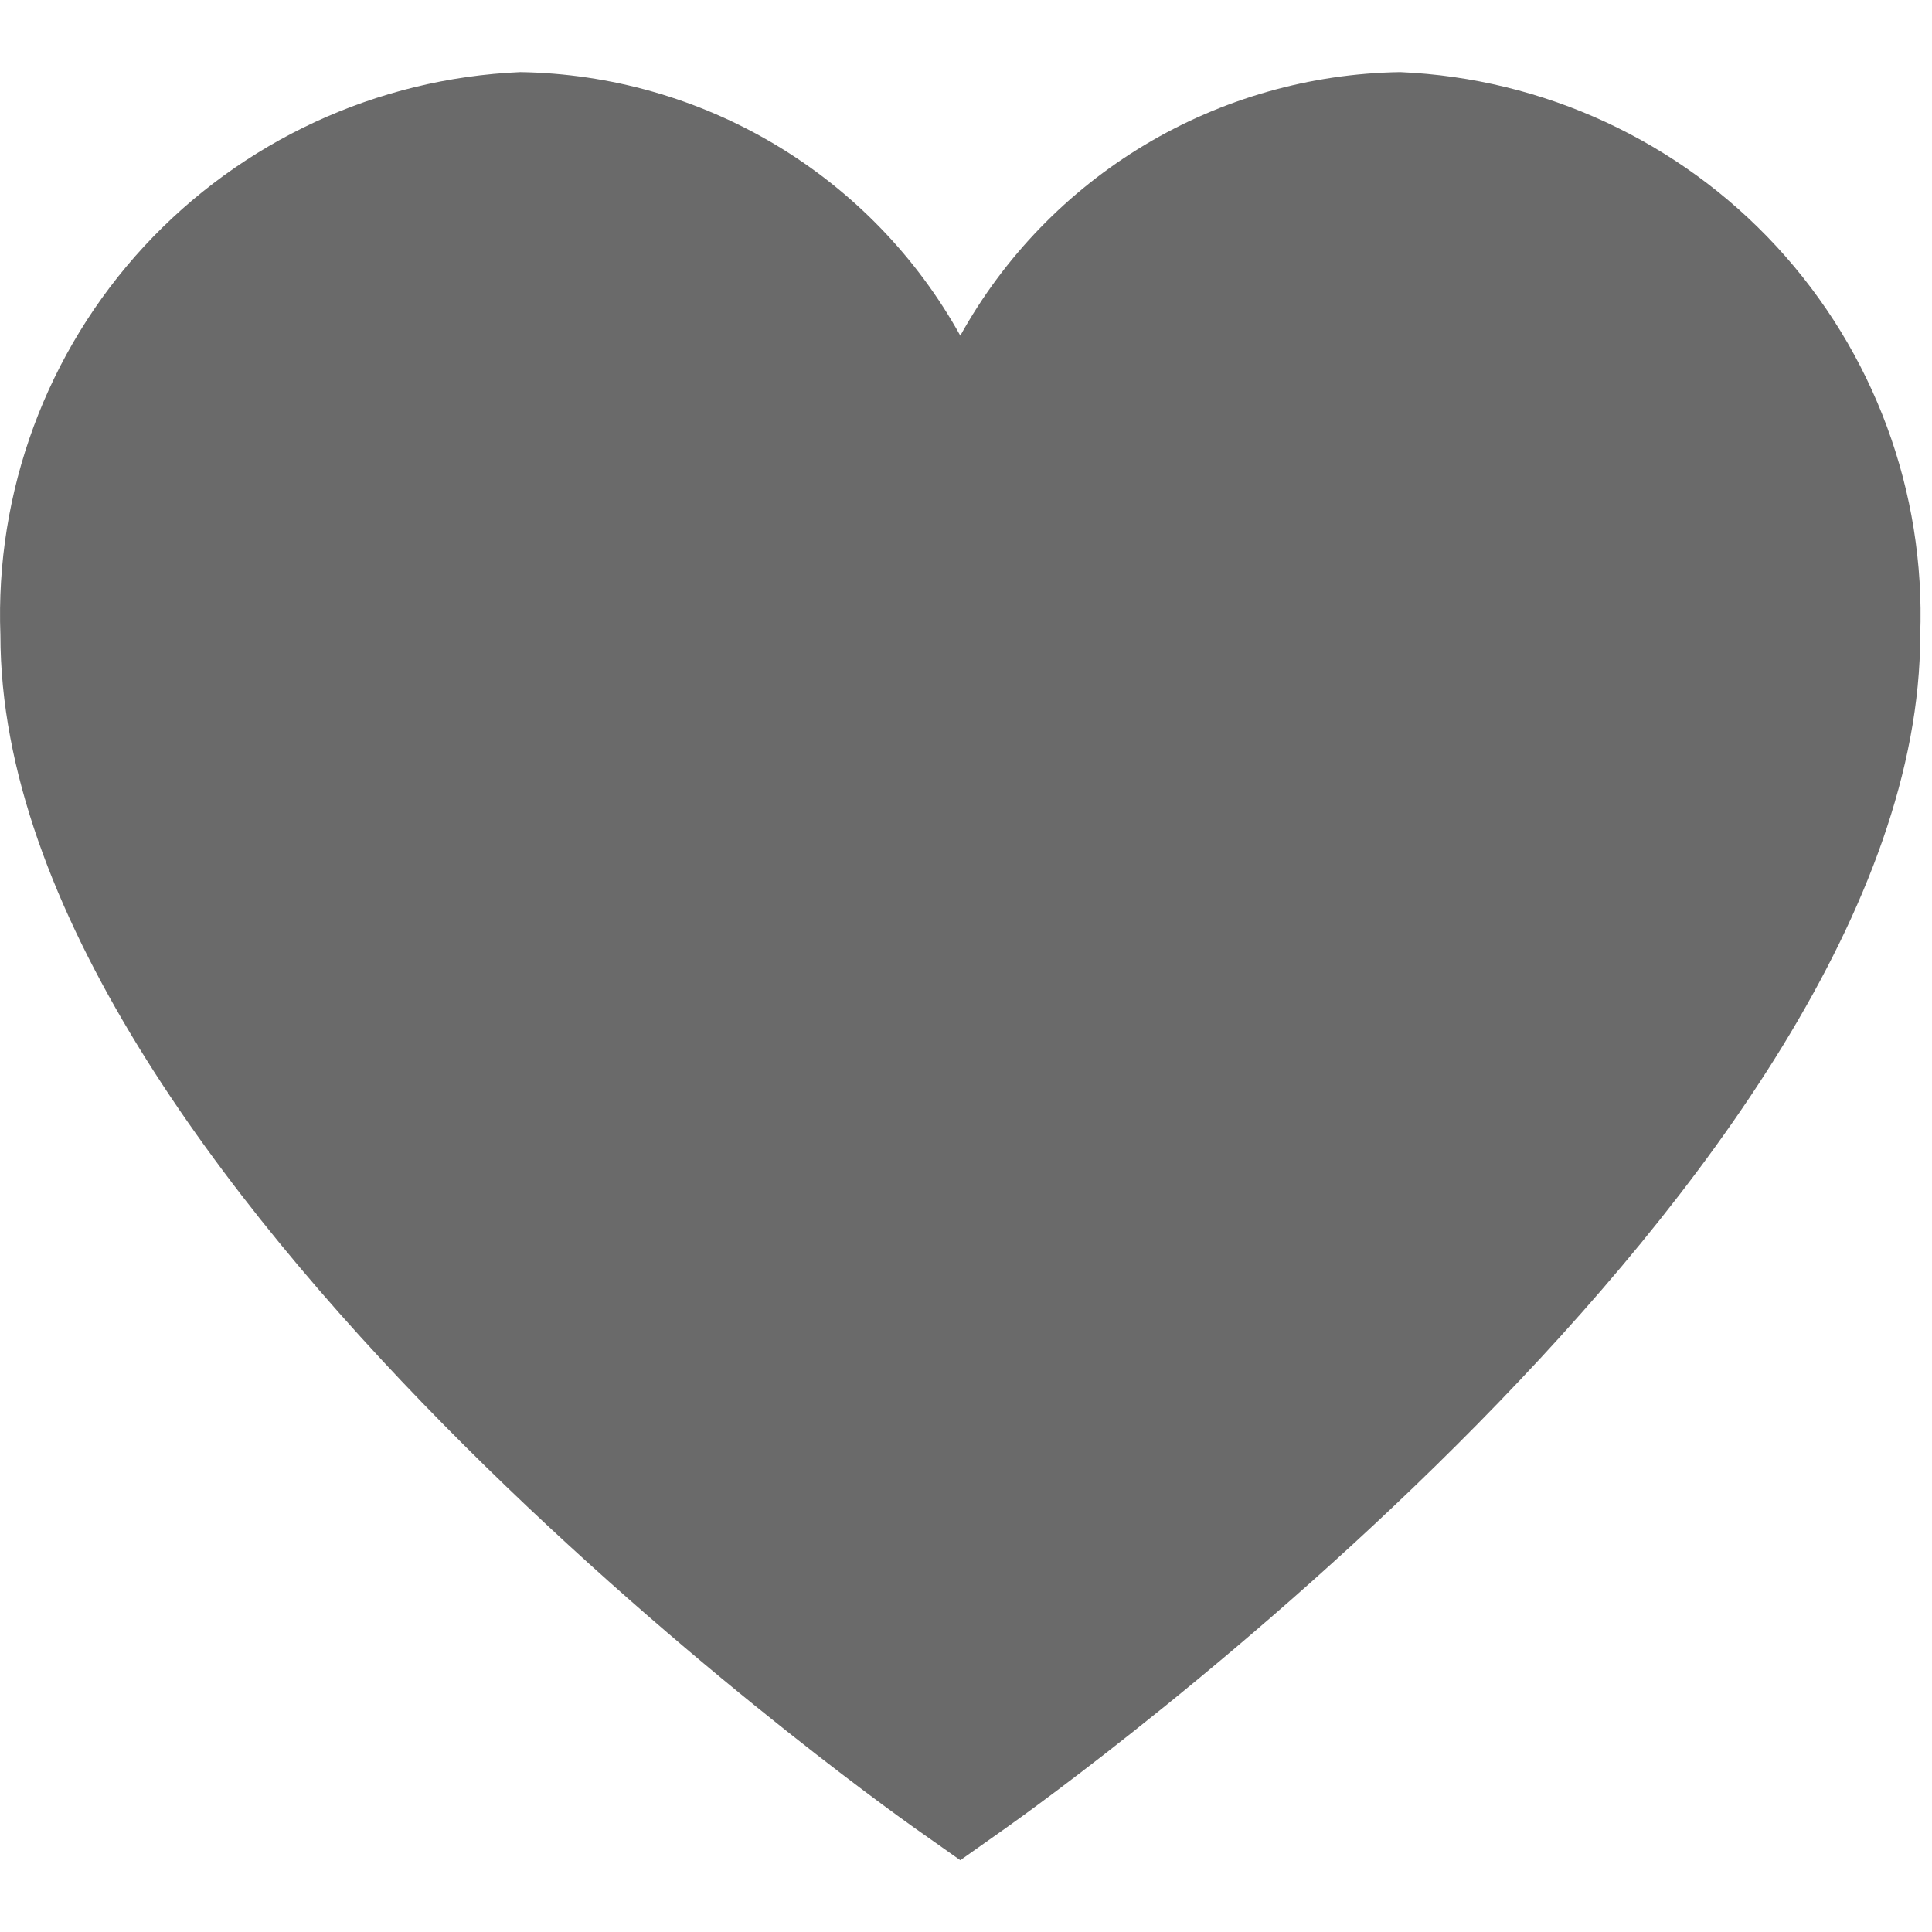
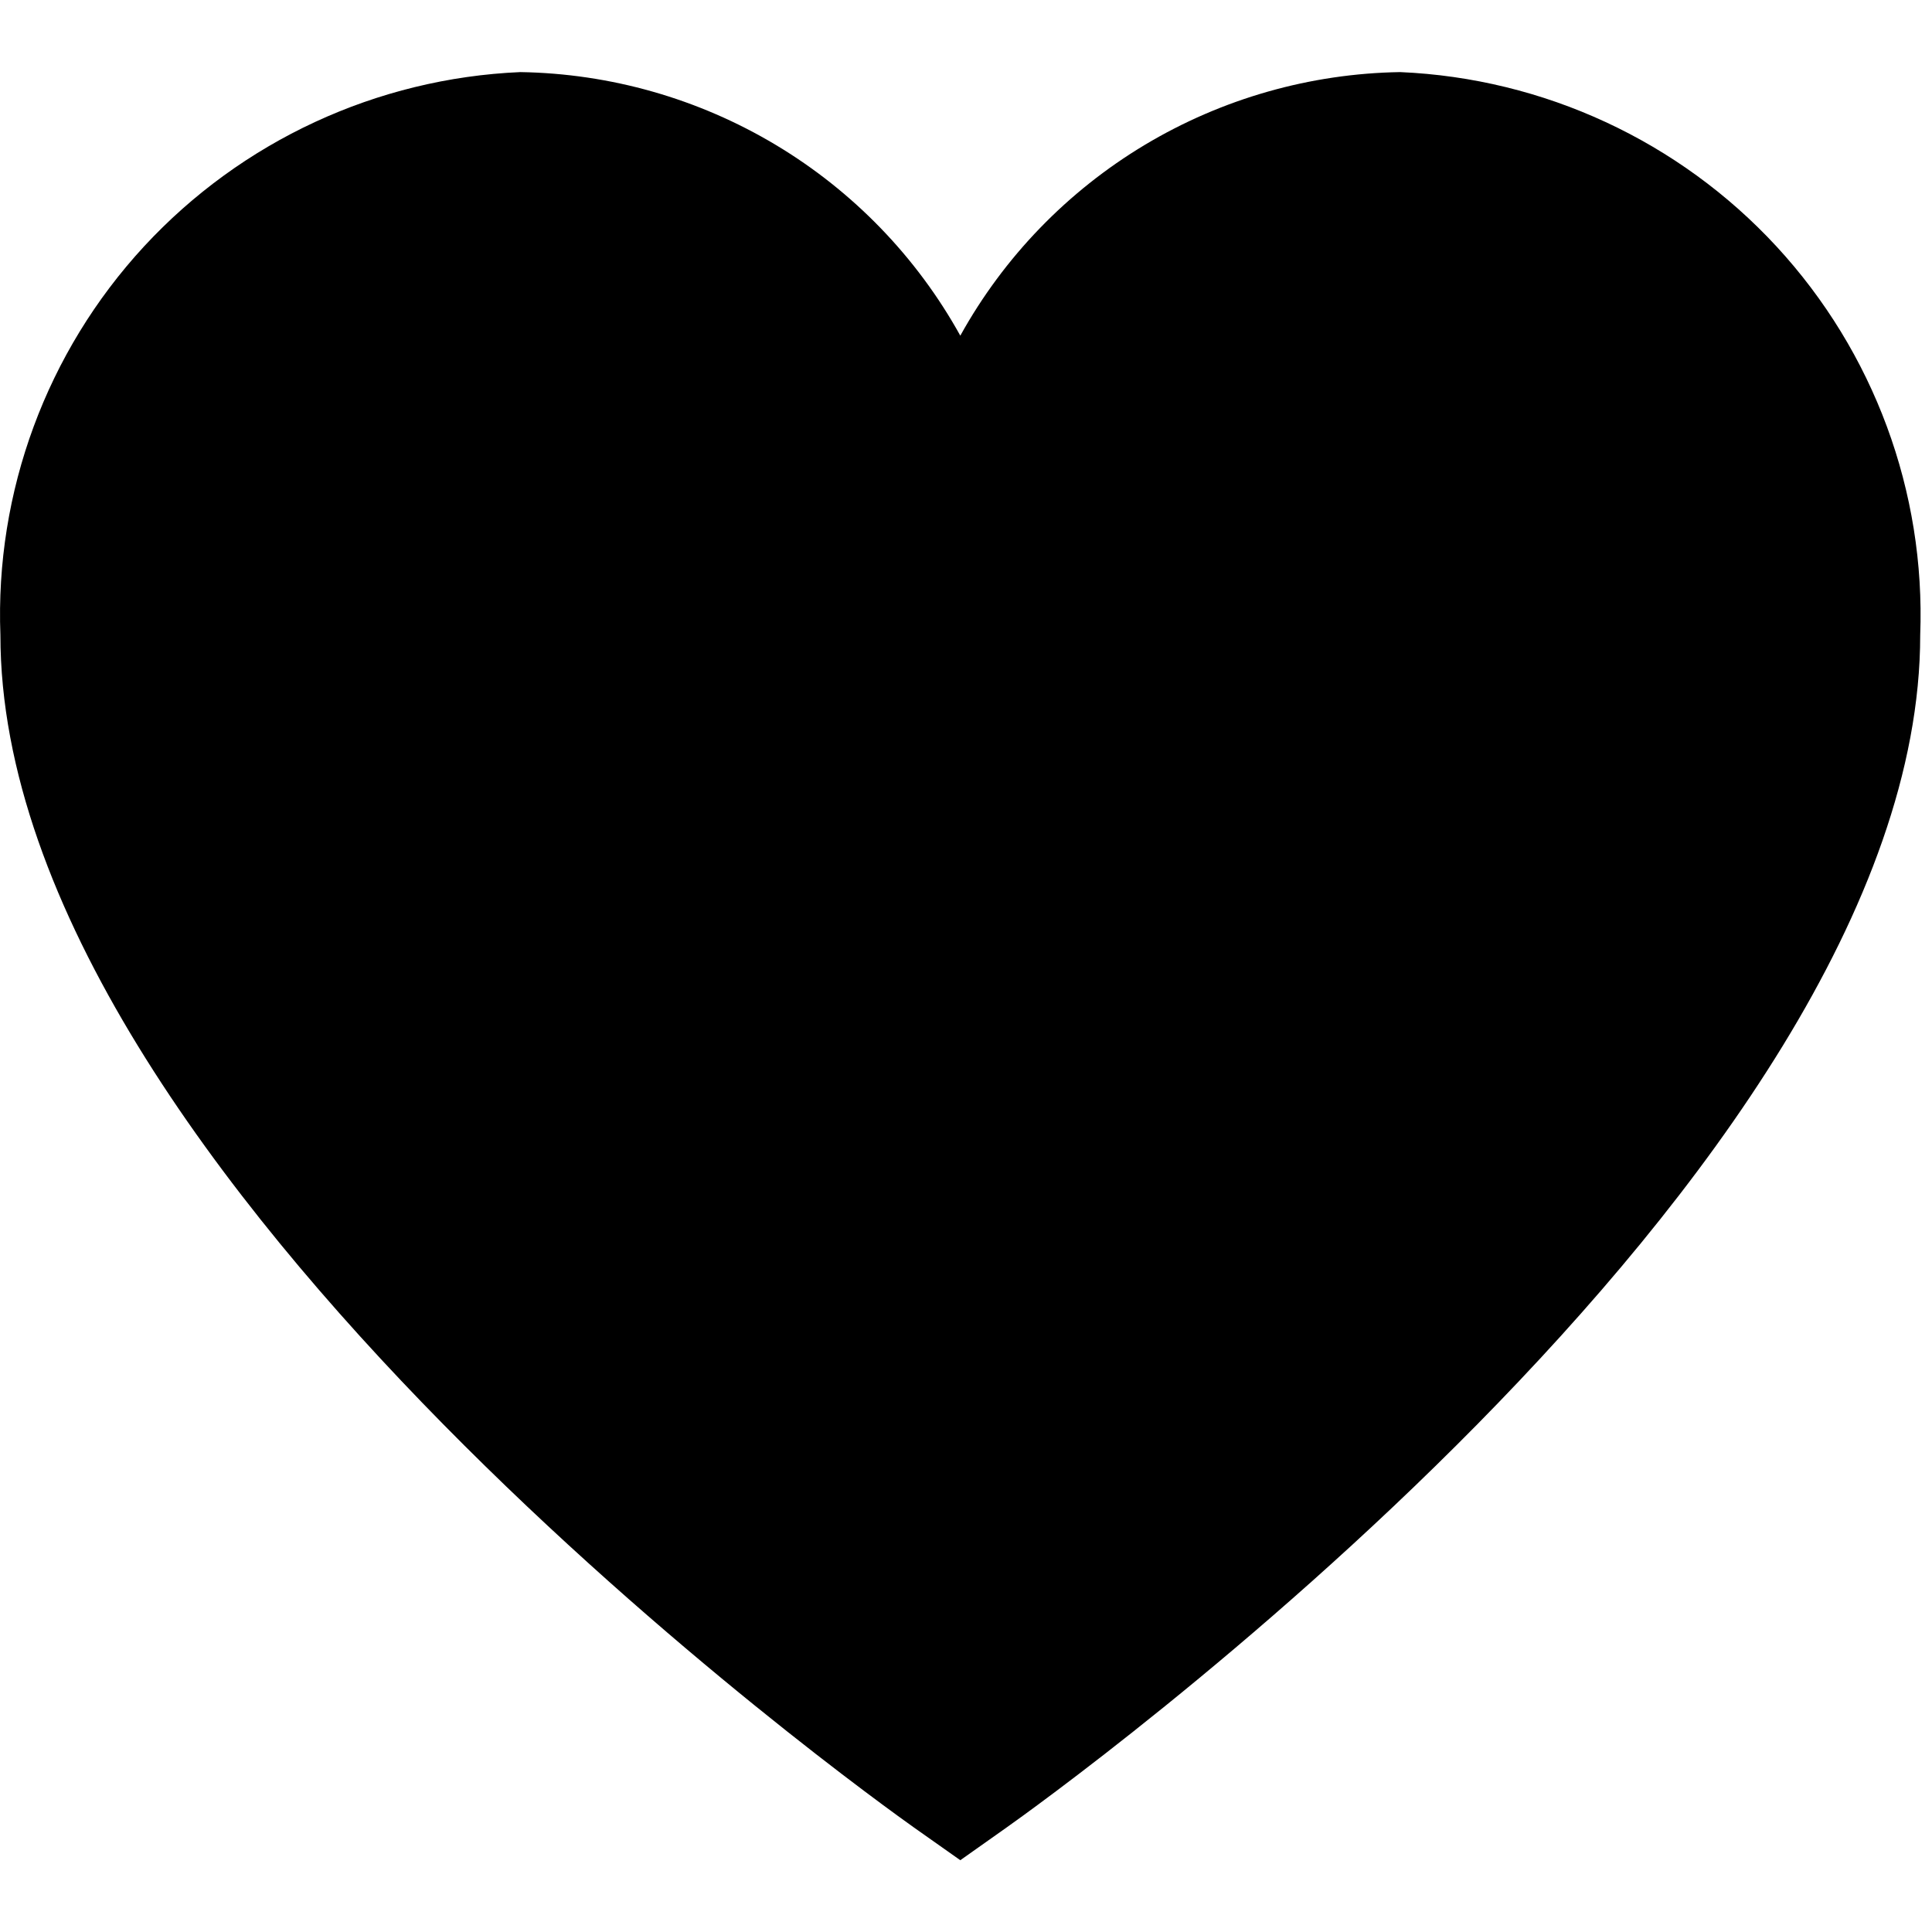
- <svg xmlns="http://www.w3.org/2000/svg" width="19" height="19" viewBox="0 0 19 19" fill="none">
-   <path d="M13.77 0.709C12.884 0.723 12.018 0.97 11.258 1.425C10.499 1.88 9.873 2.527 9.444 3.301C9.015 2.527 8.389 1.88 7.629 1.425C6.869 0.97 6.003 0.723 5.117 0.709C3.705 0.77 2.375 1.387 1.416 2.424C0.458 3.462 -0.049 4.836 0.004 6.246C0.004 11.566 8.622 17.712 8.989 17.973L9.444 18.294L9.898 17.973C10.265 17.713 18.884 11.566 18.884 6.246C18.937 4.836 18.429 3.462 17.471 2.424C16.513 1.387 15.182 0.77 13.77 0.709Z" fill="#6A6A6A" />
+ <svg xmlns="http://www.w3.org/2000/svg" width="19" height="19" viewBox="0 0 19 19" fill="fill">
+   <path d="M13.77 0.709C12.884 0.723 12.018 0.97 11.258 1.425C10.499 1.88 9.873 2.527 9.444 3.301C9.015 2.527 8.389 1.88 7.629 1.425C6.869 0.97 6.003 0.723 5.117 0.709C3.705 0.77 2.375 1.387 1.416 2.424C0.458 3.462 -0.049 4.836 0.004 6.246C0.004 11.566 8.622 17.712 8.989 17.973L9.444 18.294L9.898 17.973C10.265 17.713 18.884 11.566 18.884 6.246C18.937 4.836 18.429 3.462 17.471 2.424C16.513 1.387 15.182 0.77 13.77 0.709Z" fill="fill" />
</svg>
